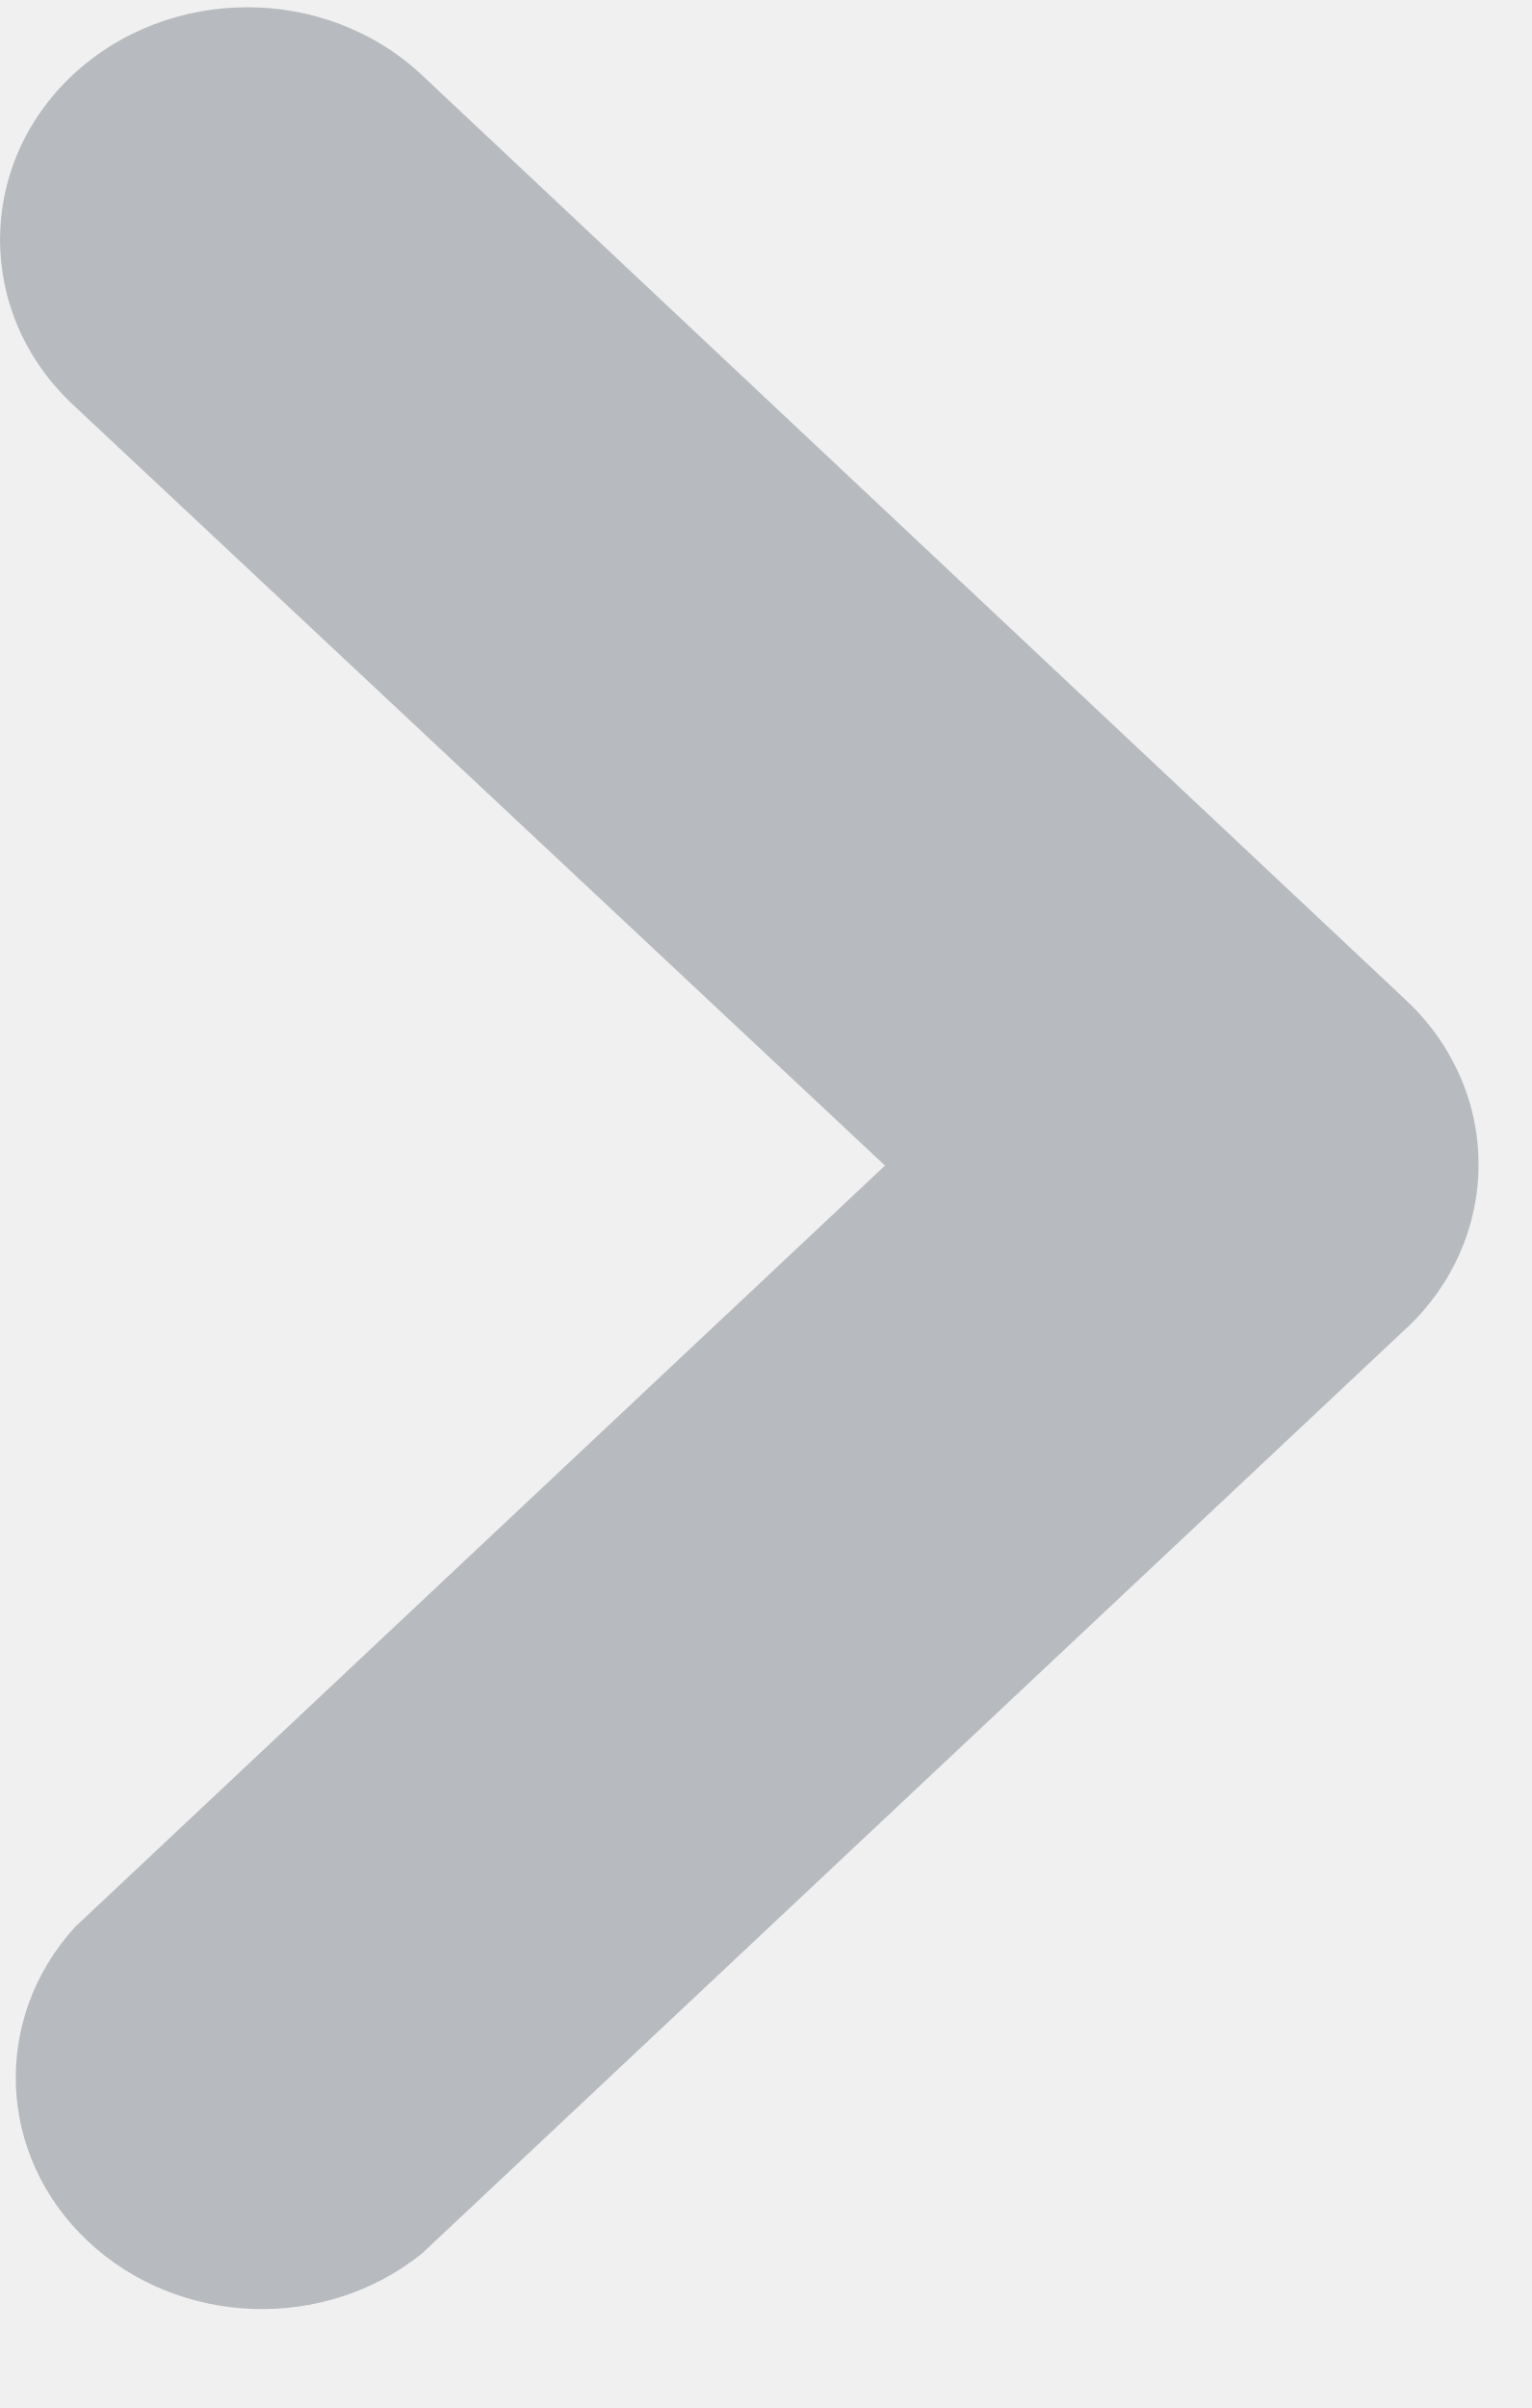
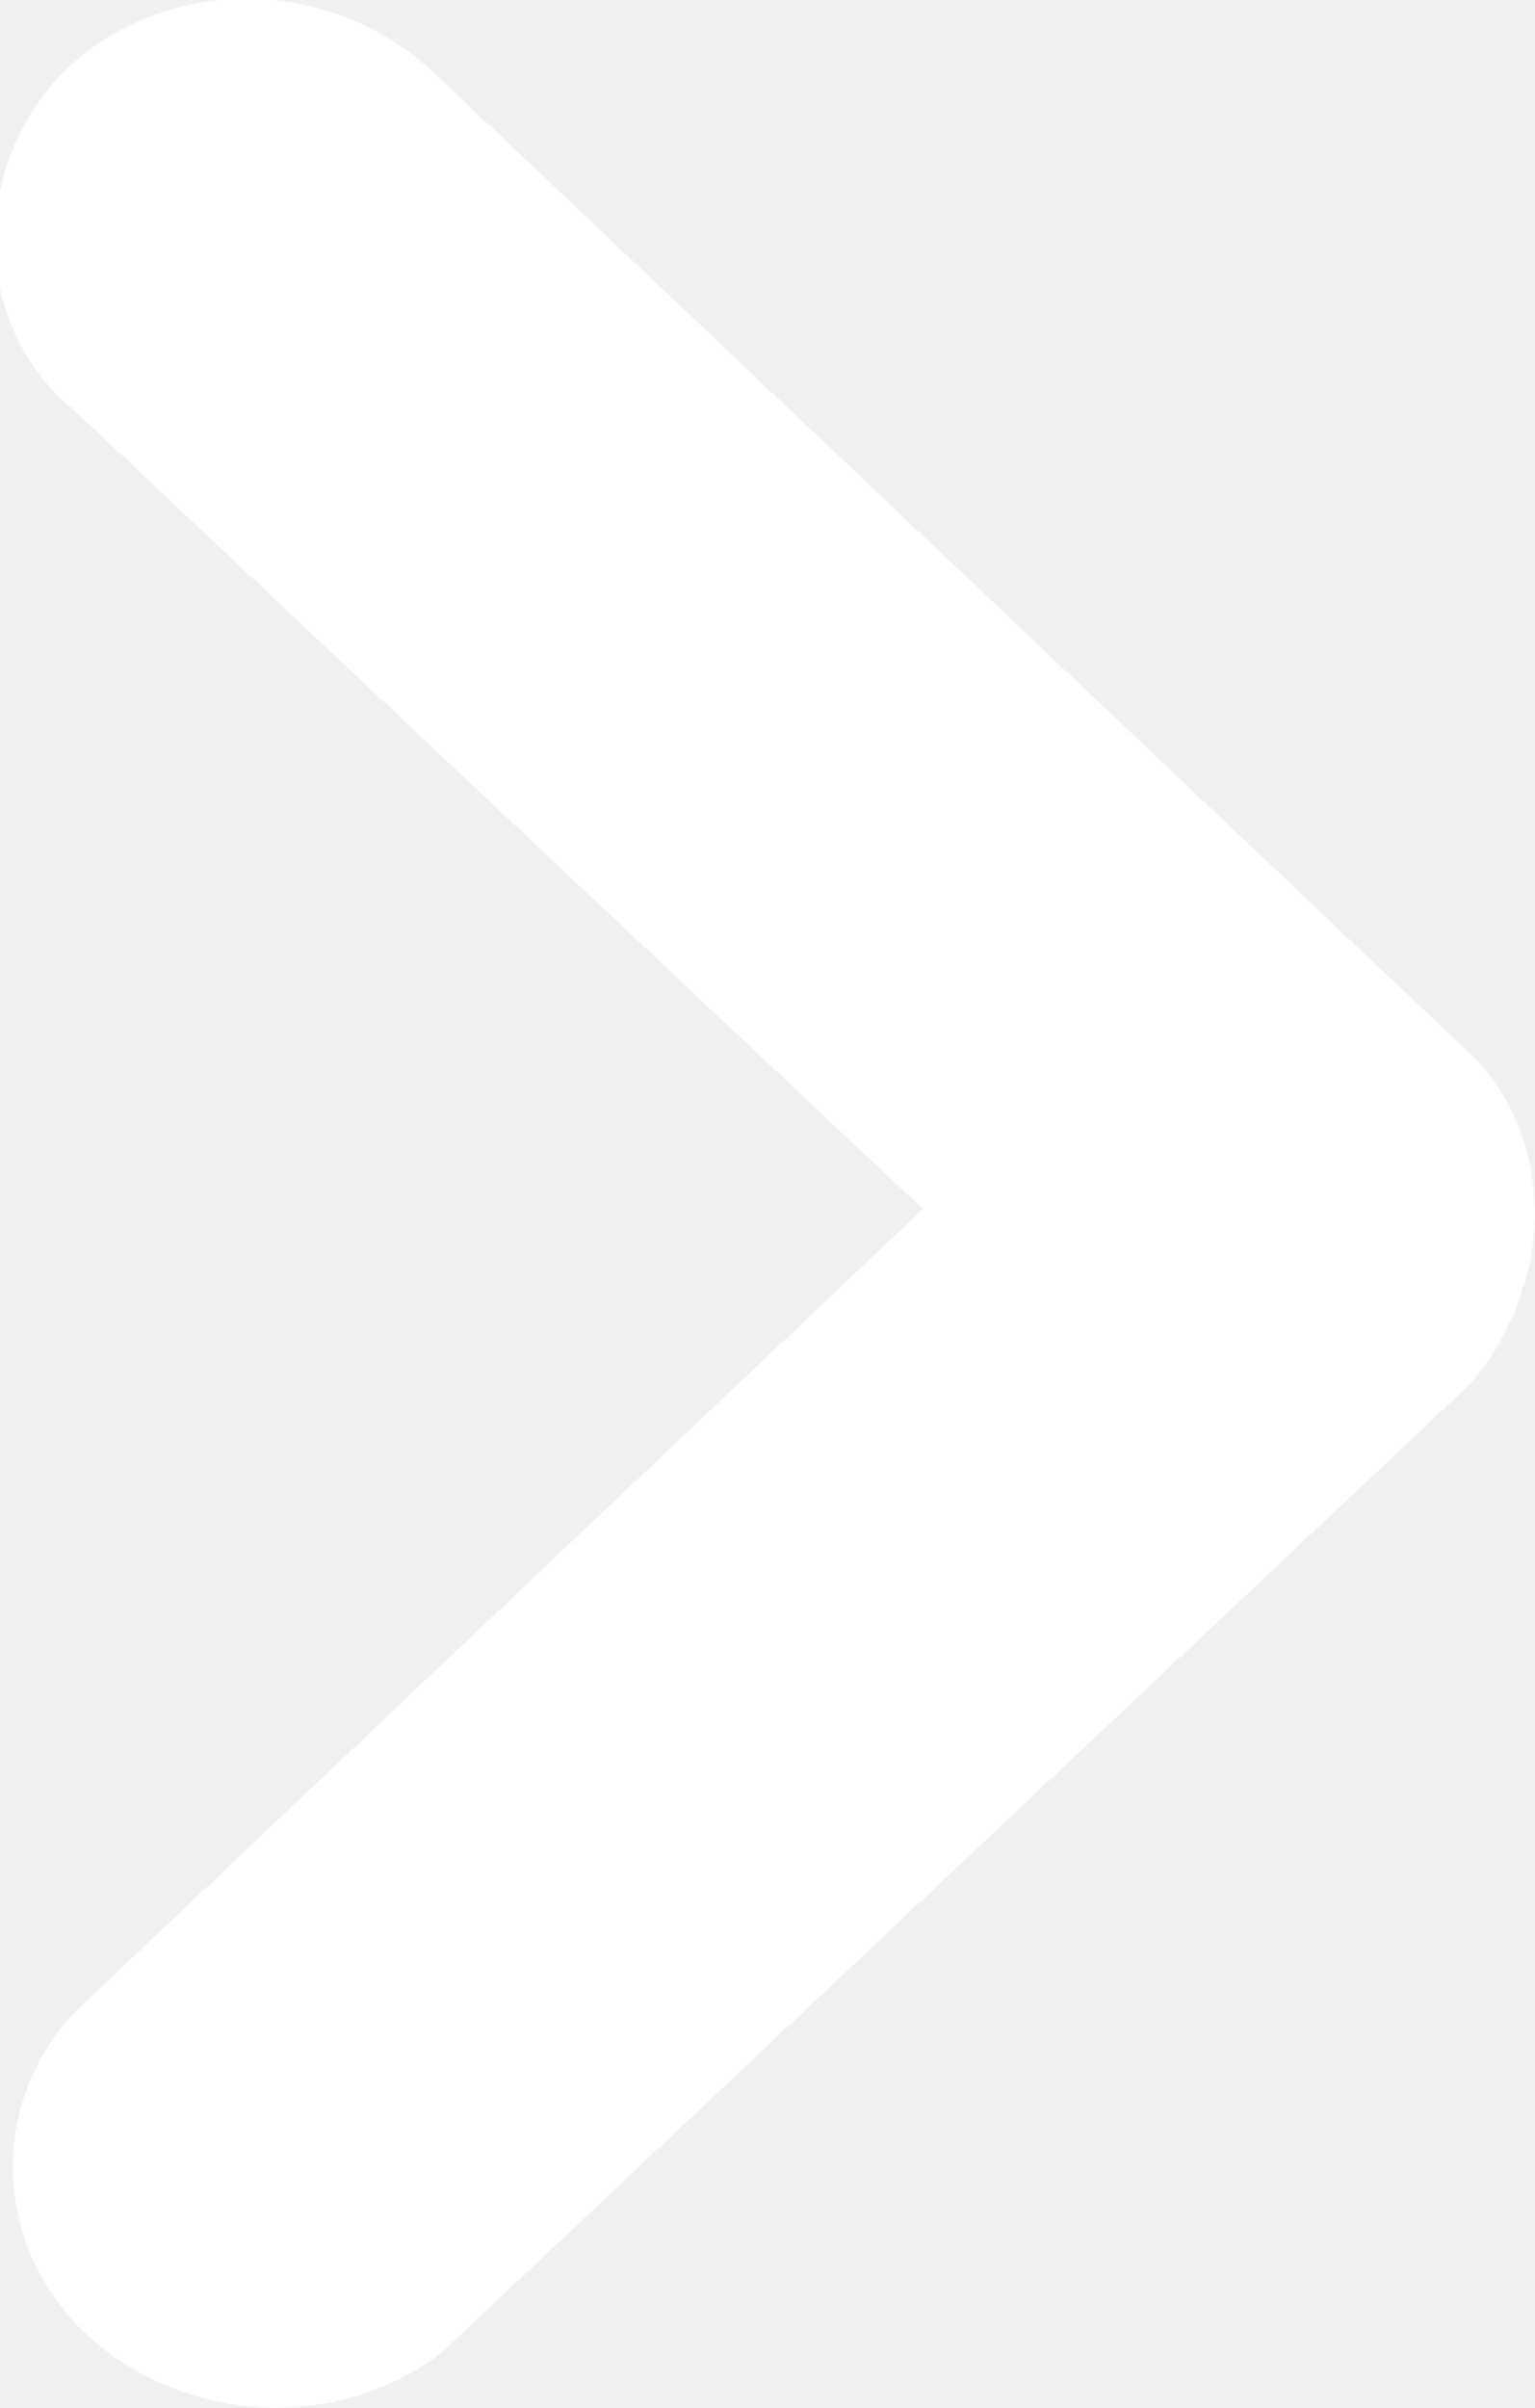
- <svg xmlns="http://www.w3.org/2000/svg" width="14" height="22" viewBox="0 0 14 22" fill="none">
-   <path id="Vector" d="M13.512 10.649C13.516 10.086 13.28 9.546 12.86 9.148L3.858 0.688C2.976 -0.141 1.545 -0.141 0.661 0.688C-0.22 1.517 -0.22 2.861 0.661 3.692L8.088 10.649L0.685 17.606C-0.079 18.446 -0.028 19.695 0.803 20.476C1.634 21.258 2.965 21.307 3.858 20.587L12.86 12.128V12.13C13.276 11.735 13.51 11.204 13.512 10.649Z" fill="#B7BABE" />
+ <svg xmlns="http://www.w3.org/2000/svg" version="1.1" id="Layer_1" x="0px" y="0px" viewBox="0 0 30.6 48" style="enable-background:new 0 0 30.6 48;" xml:space="preserve">
+   <style type="text/css">
+ 	.st0{fill:#FFFFFF;}
+ </style>
+   <path id="Vector" class="st0" d="M30.6,24.2c0-1.3-0.5-2.5-1.4-3.3L8.6,1.4c-2.1-1.9-5.3-1.9-7.3,0c-1.9,1.9-1.9,5.1,0.2,6.8  l16.9,15.9L1.5,40.1c-1.8,1.9-1.6,4.8,0.3,6.5s4.9,1.9,7,0.3l20.5-19.3l0,0C30.1,26.7,30.6,25.4,30.6,24.2z" />
</svg>
